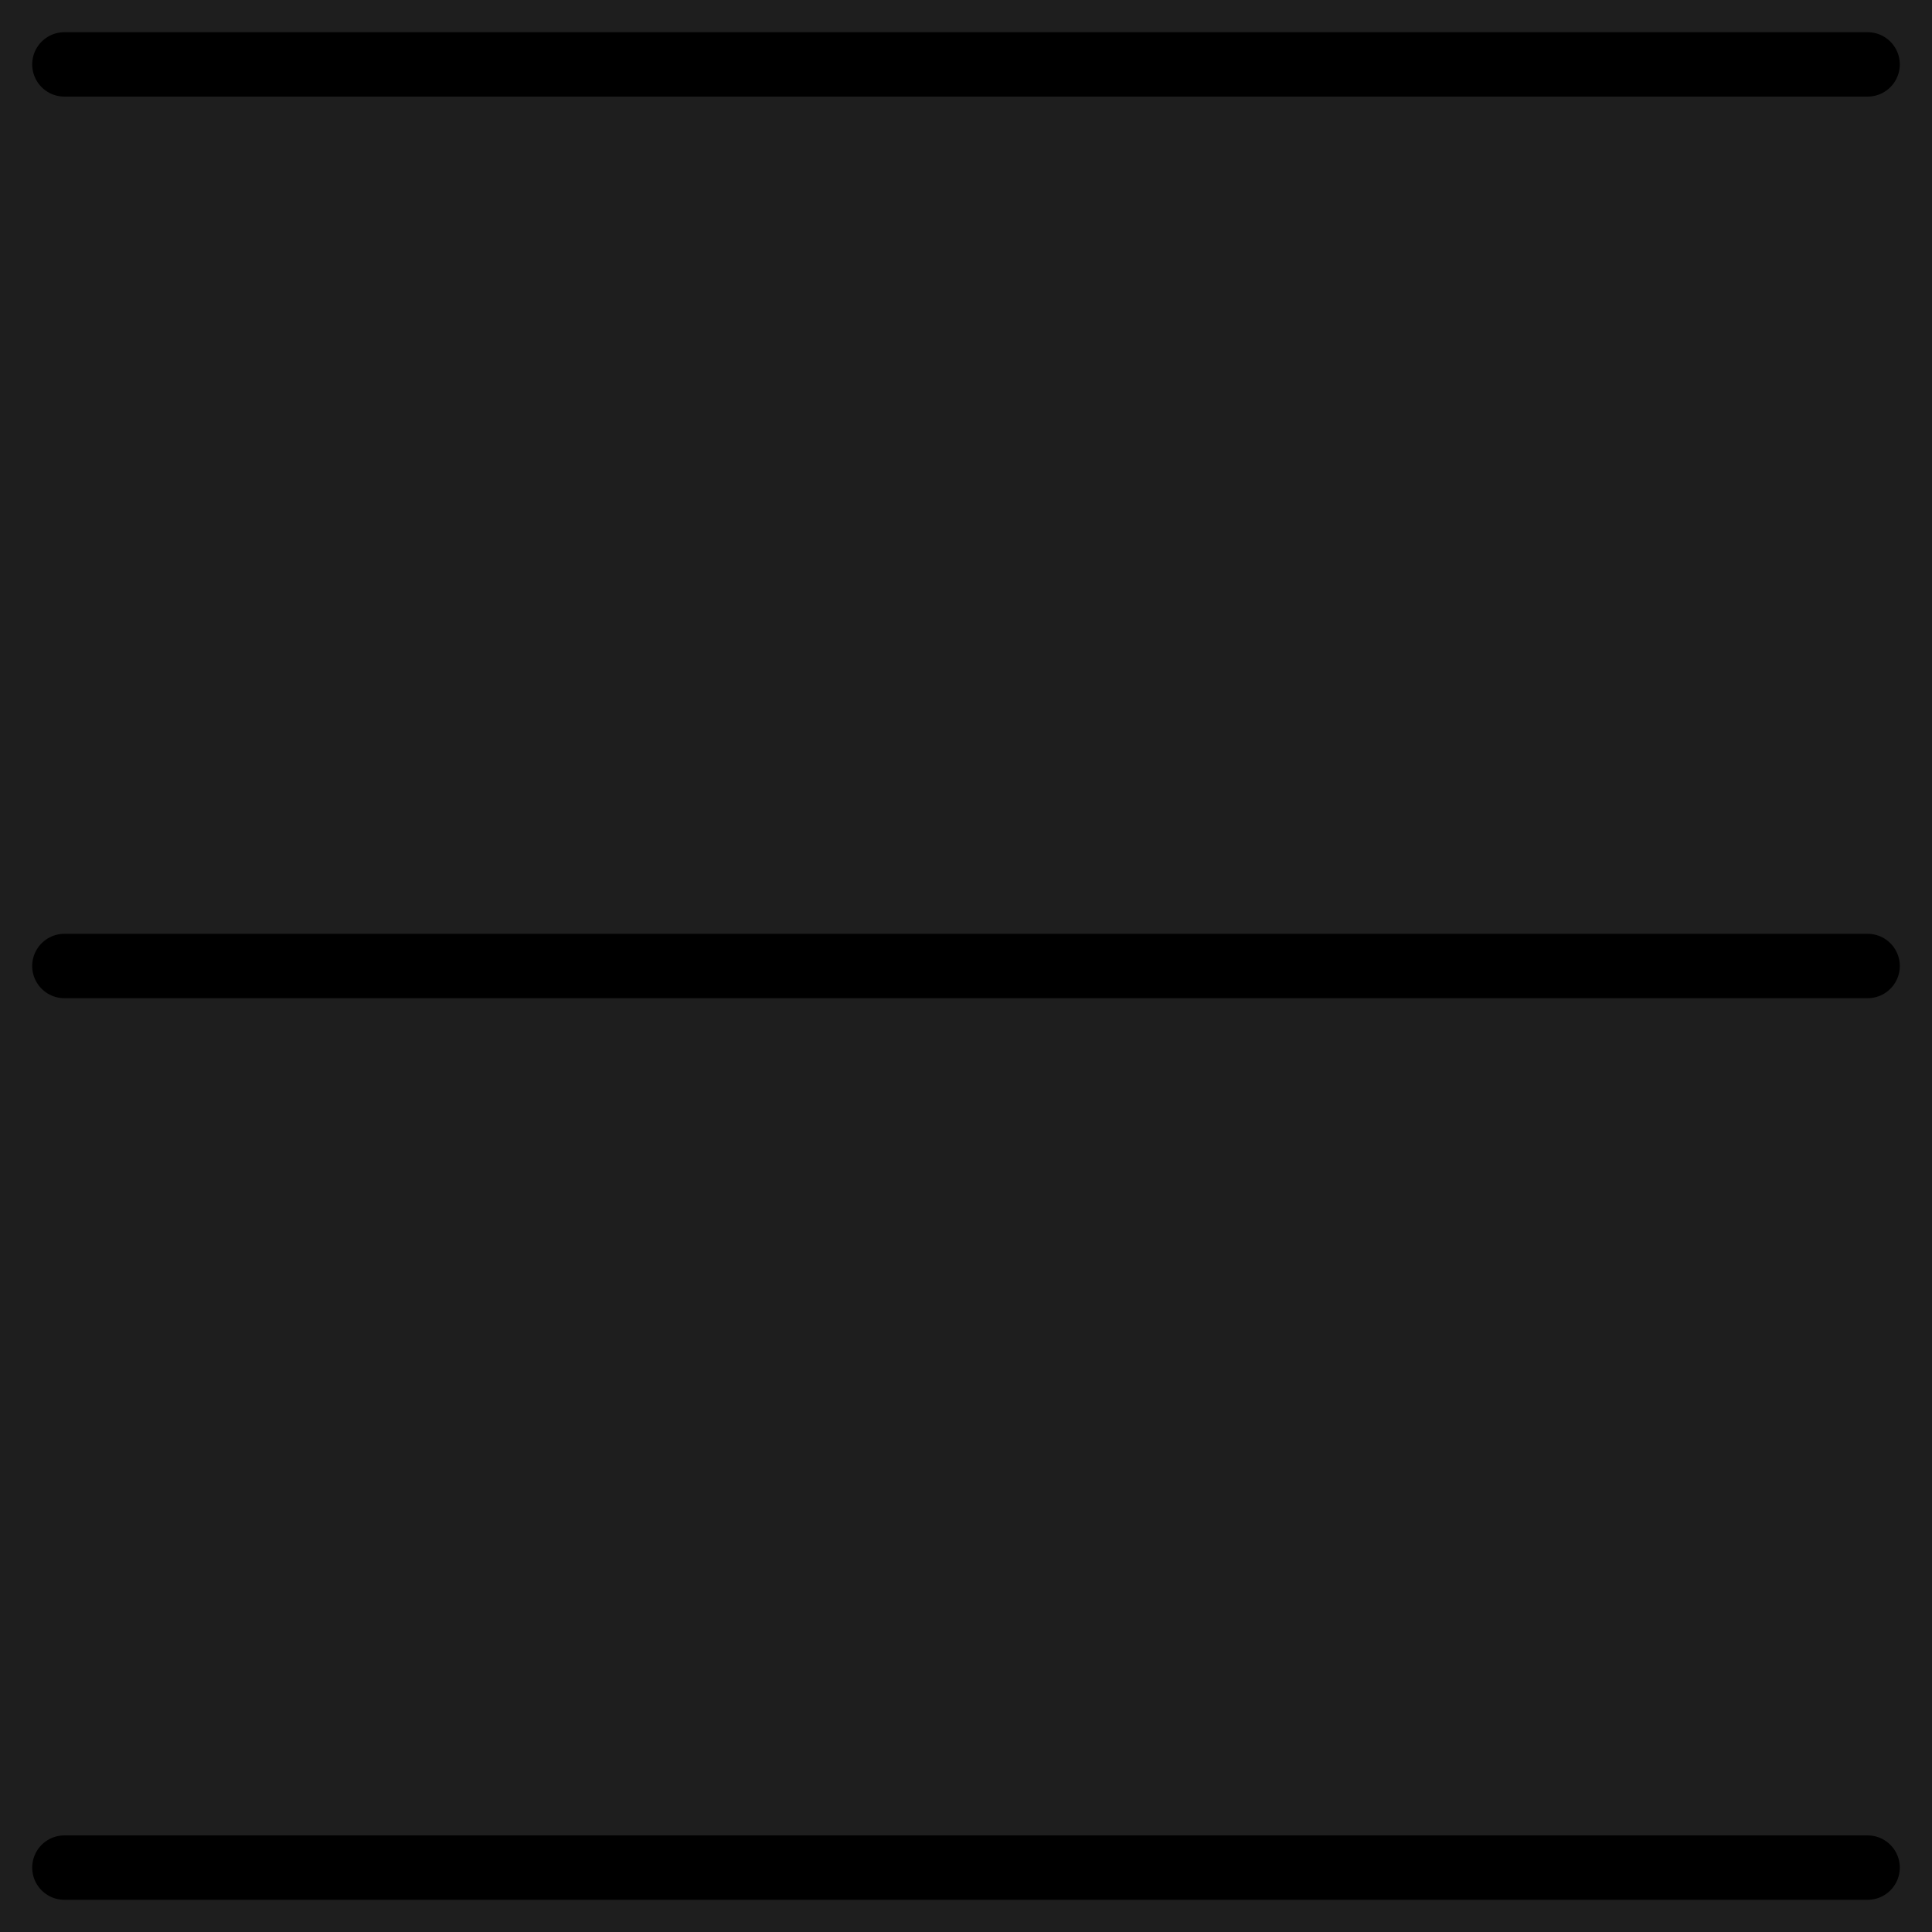
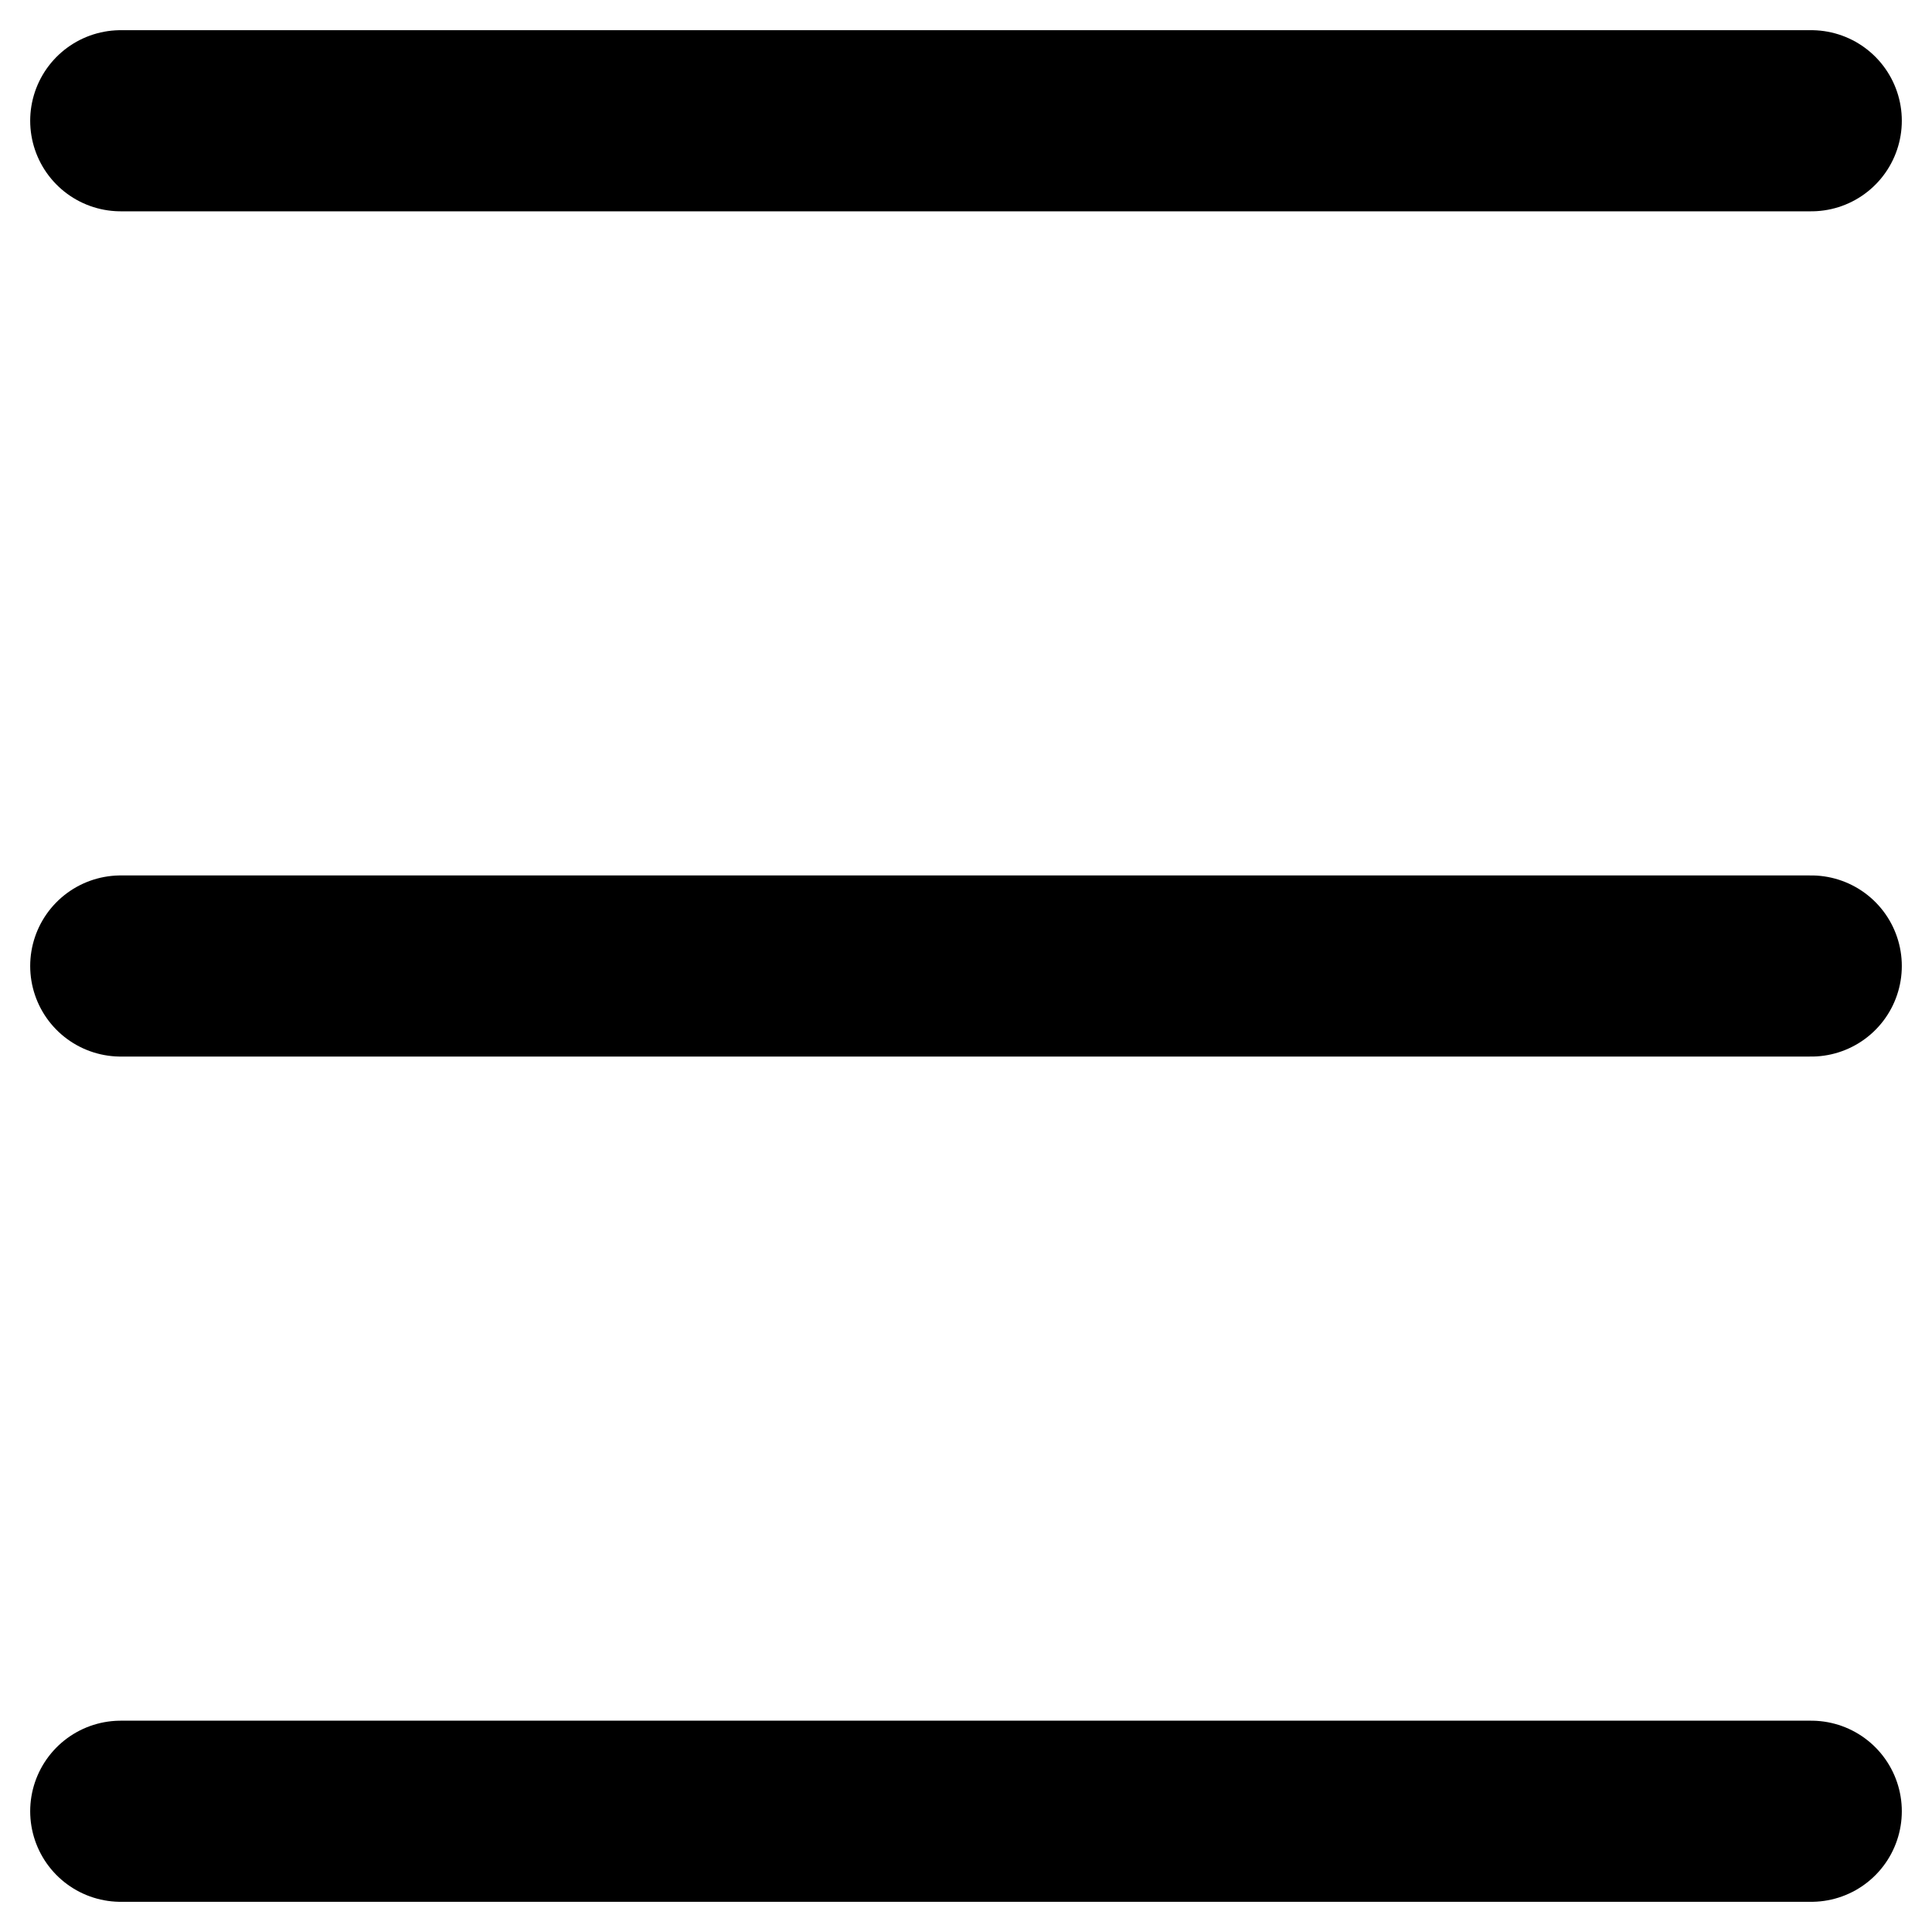
- <svg xmlns="http://www.w3.org/2000/svg" width="30" height="30" viewBox="0 0 30 30" fill="none">
-   <rect width="30" height="30" fill="#1E1E1E" />
+ <svg xmlns="http://www.w3.org/2000/svg" width="32" height="32" viewBox="0 0 32 32" fill="none">
+   <rect width="32" height="32" fill="#transparent" />
  <g id="Hamburger Group">
-     <path id="Hamburger Line 3" d="M1 29H29" stroke="black" stroke-linecap="round" />
-     <path id="Hamburger Line 2" d="M1 15H29" stroke="black" stroke-linecap="round" />
-     <path id="Hamburger Line 1" d="M1 1H29" stroke="black" stroke-linecap="round" />
+     <path id="Hamburger Line 3" d="M2 30H30" stroke="black" stroke-width="3" stroke-linecap="round" />
+     <path id="Hamburger Line 2" d="M2 16H30" stroke="black" stroke-width="3" stroke-linecap="round" />
+     <path id="Hamburger Line 1" d="M2 2H30" stroke="black" stroke-width="3" stroke-linecap="round" />
  </g>
</svg>
